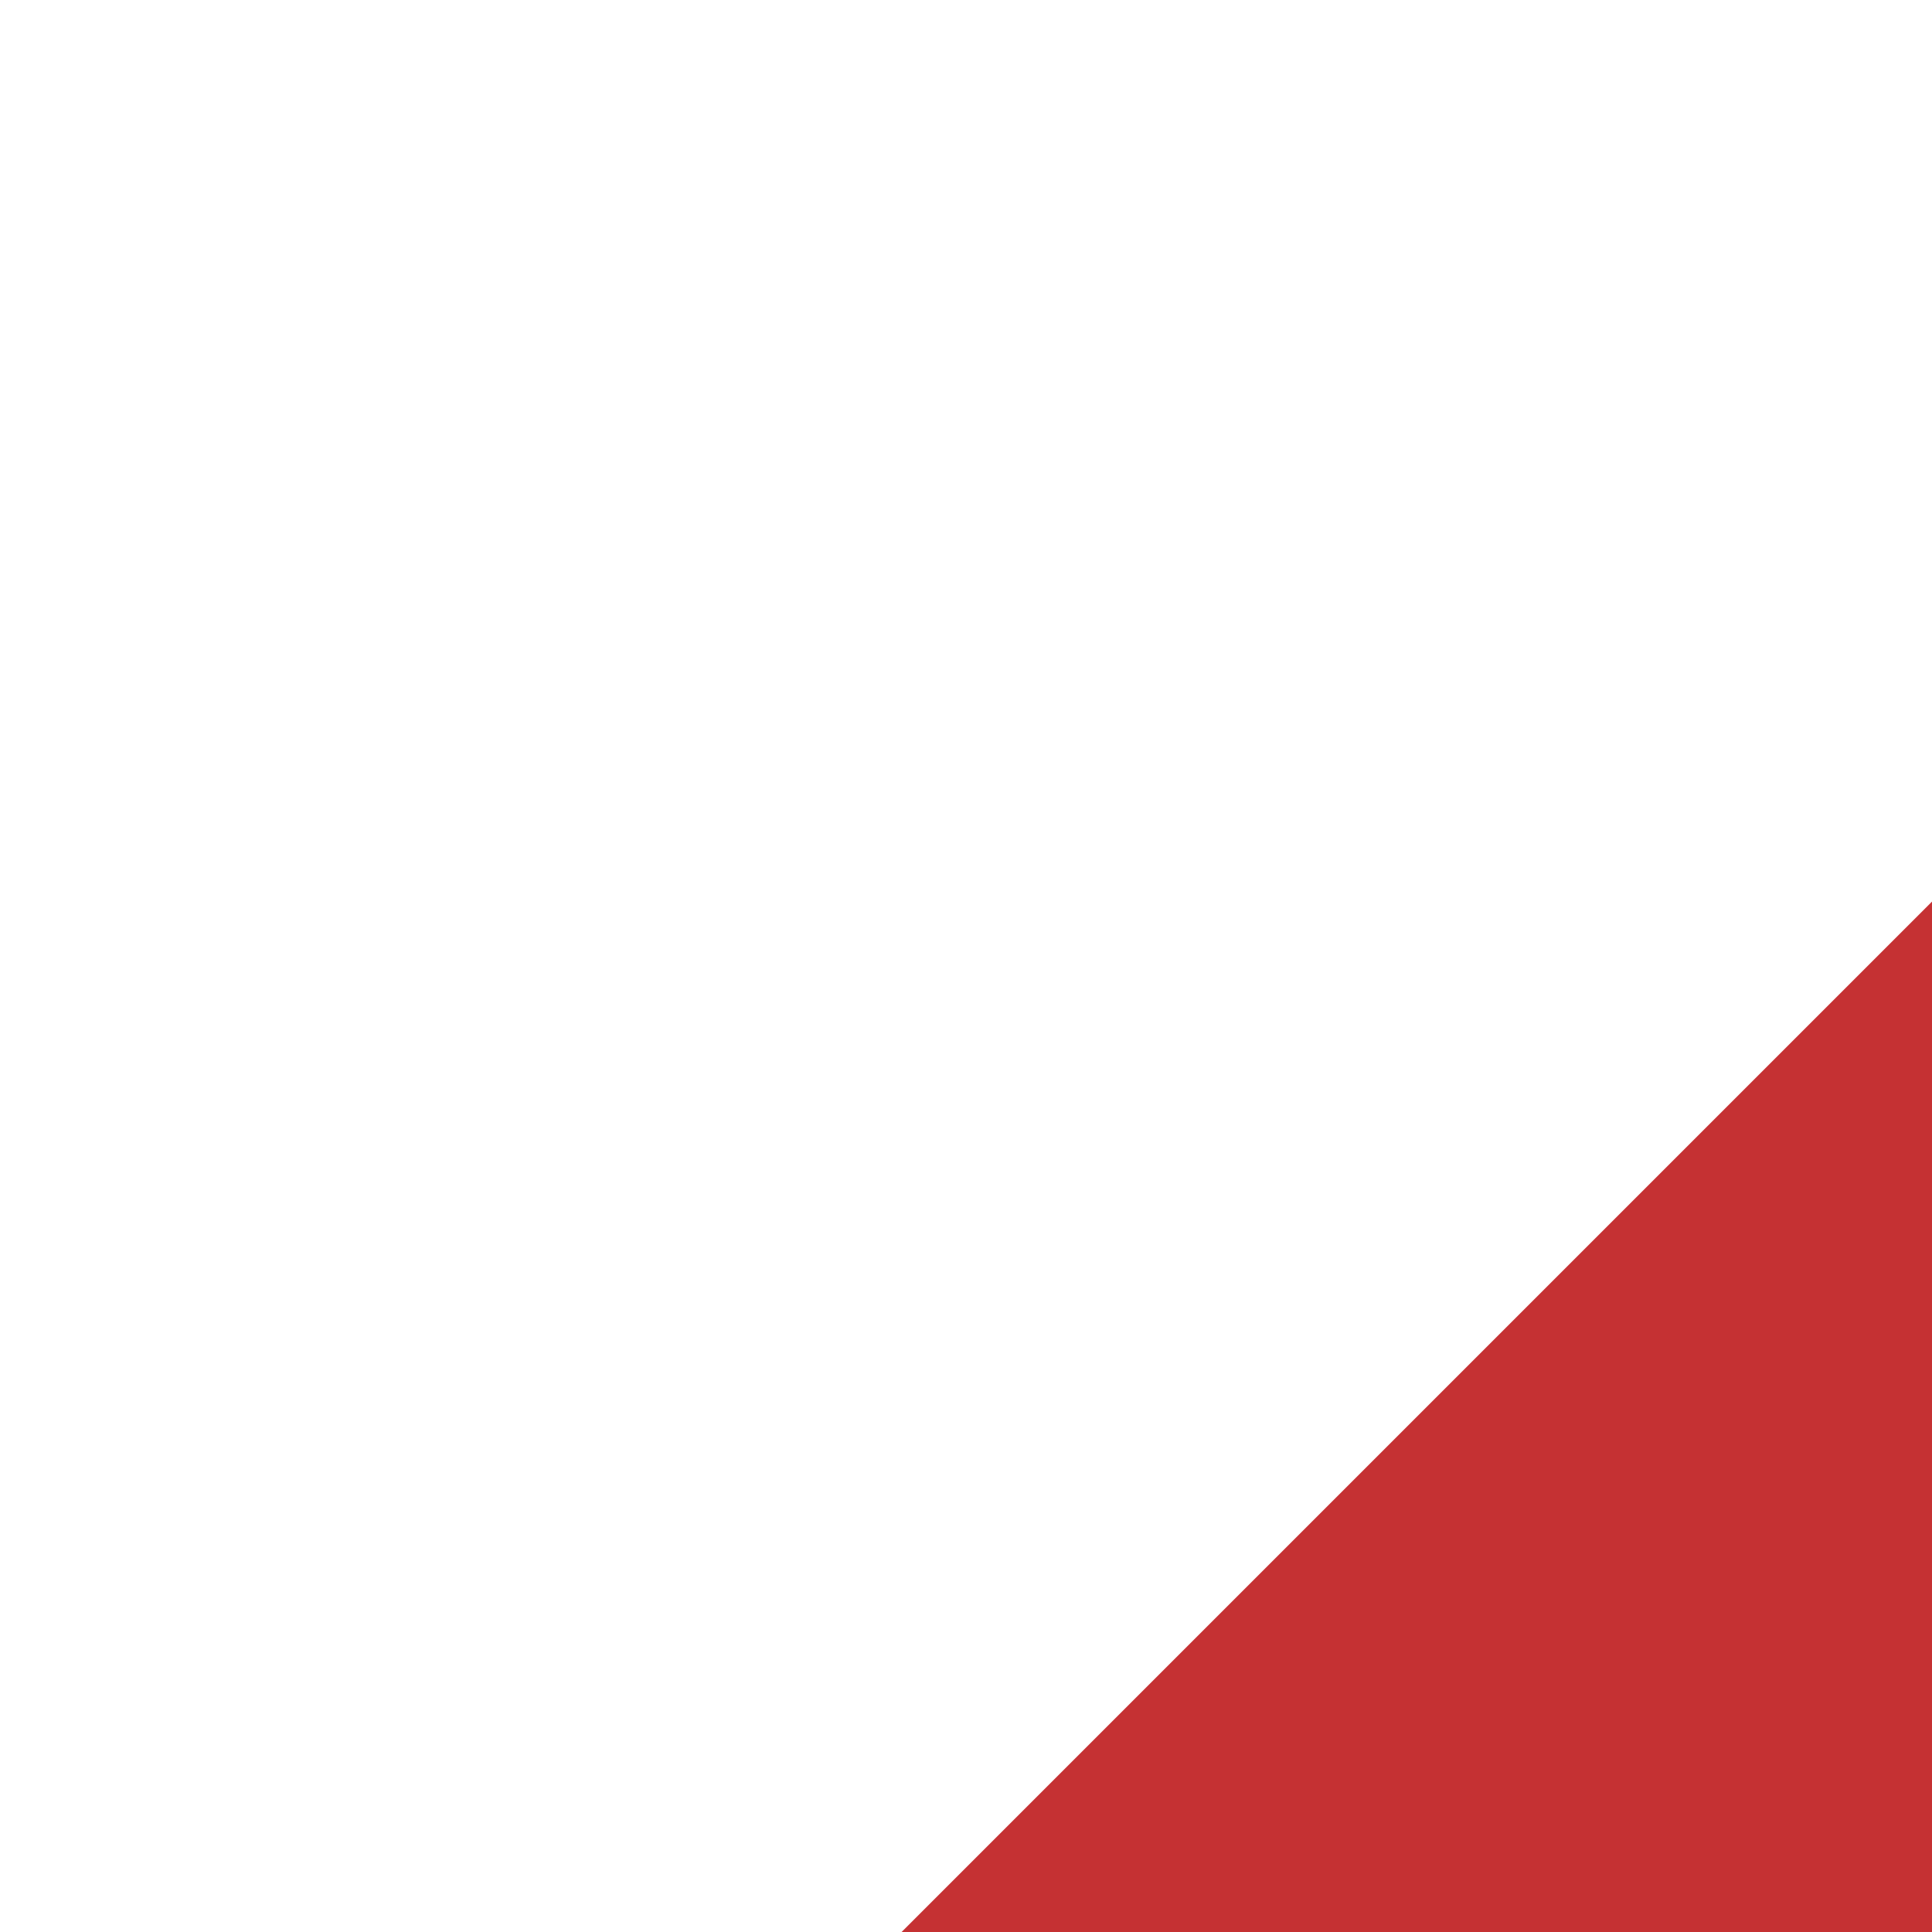
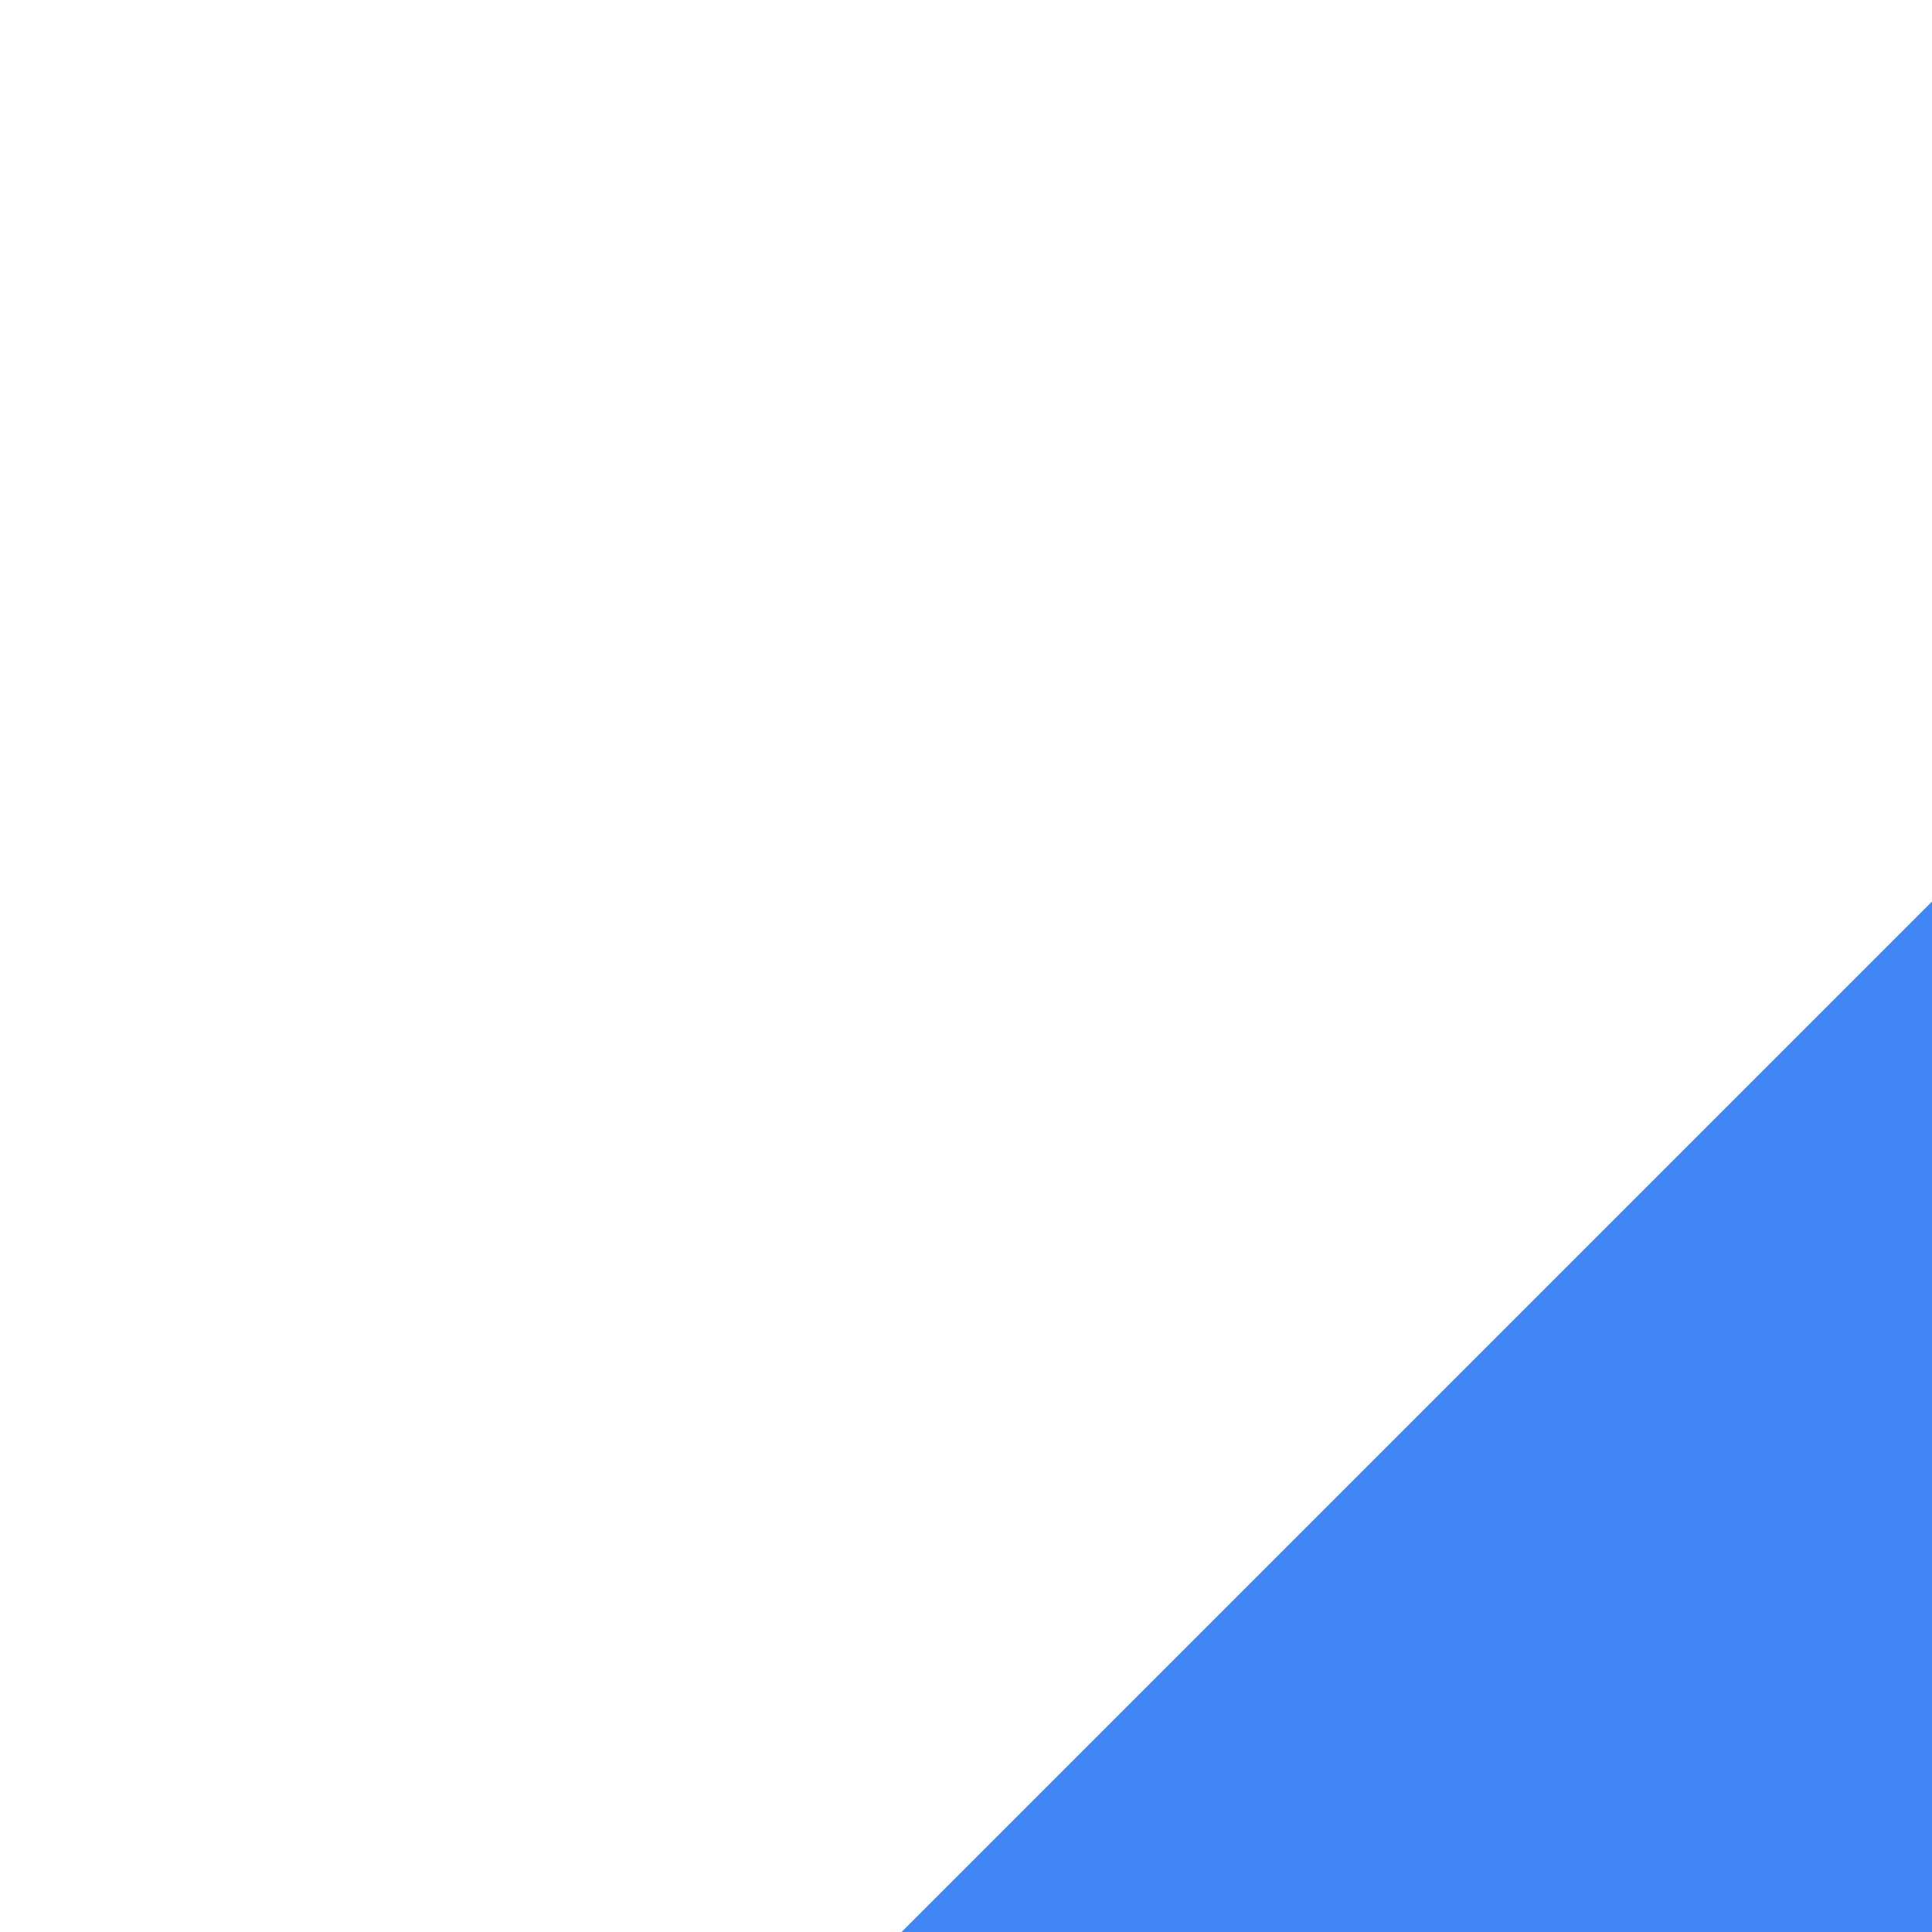
<svg xmlns="http://www.w3.org/2000/svg" width="30" height="30" version="1.1" viewBox="0 0 30 30">
  <defs>
    <style id="current-color-scheme" type="text/css">.ColorScheme-Text {
        color:#31363b;
        stop-color:#31363b;
      }
      .ColorScheme-Background {
        color:#eff0f1;
        stop-color:#eff0f1;
      }
      .ColorScheme-Highlight {
        color:#3daee9;
        stop-color:#3daee9;
      }
      .ColorScheme-ViewText {
        color:#31363b;
        stop-color:#31363b;
      }
      .ColorScheme-ViewBackground {
        color:#fcfcfc;
        stop-color:#fcfcfc;
      }
      .ColorScheme-ViewHover {
        color:#93cee9;
        stop-color:#93cee9;
      }
      .ColorScheme-ViewFocus{
        color:#3daee9;
        stop-color:#3daee9;
      }
      .ColorScheme-ButtonText {
        color:#31363b;
        stop-color:#31363b;
      }
      .ColorScheme-ButtonBackground {
        color:#eff0f1;
        stop-color:#eff0f1;
      }
      .ColorScheme-ButtonHover {
        color:#93cee9;
        stop-color:#93cee9;
      }
      .ColorScheme-ButtonFocus{
        color:#3daee9;
        stop-color:#3daee9;
      }</style>
  </defs>
  <g transform="translate(0 -904.36)">
-     <path id="event" class="ColorScheme-Highlight" d="m30 918.36-16 16h16z" fill="#c53133" />
+     <path id="event" class="ColorScheme-Highlight" d="m30 918.36-16 16h16z" fill="#4285f4" />
  </g>
</svg>
